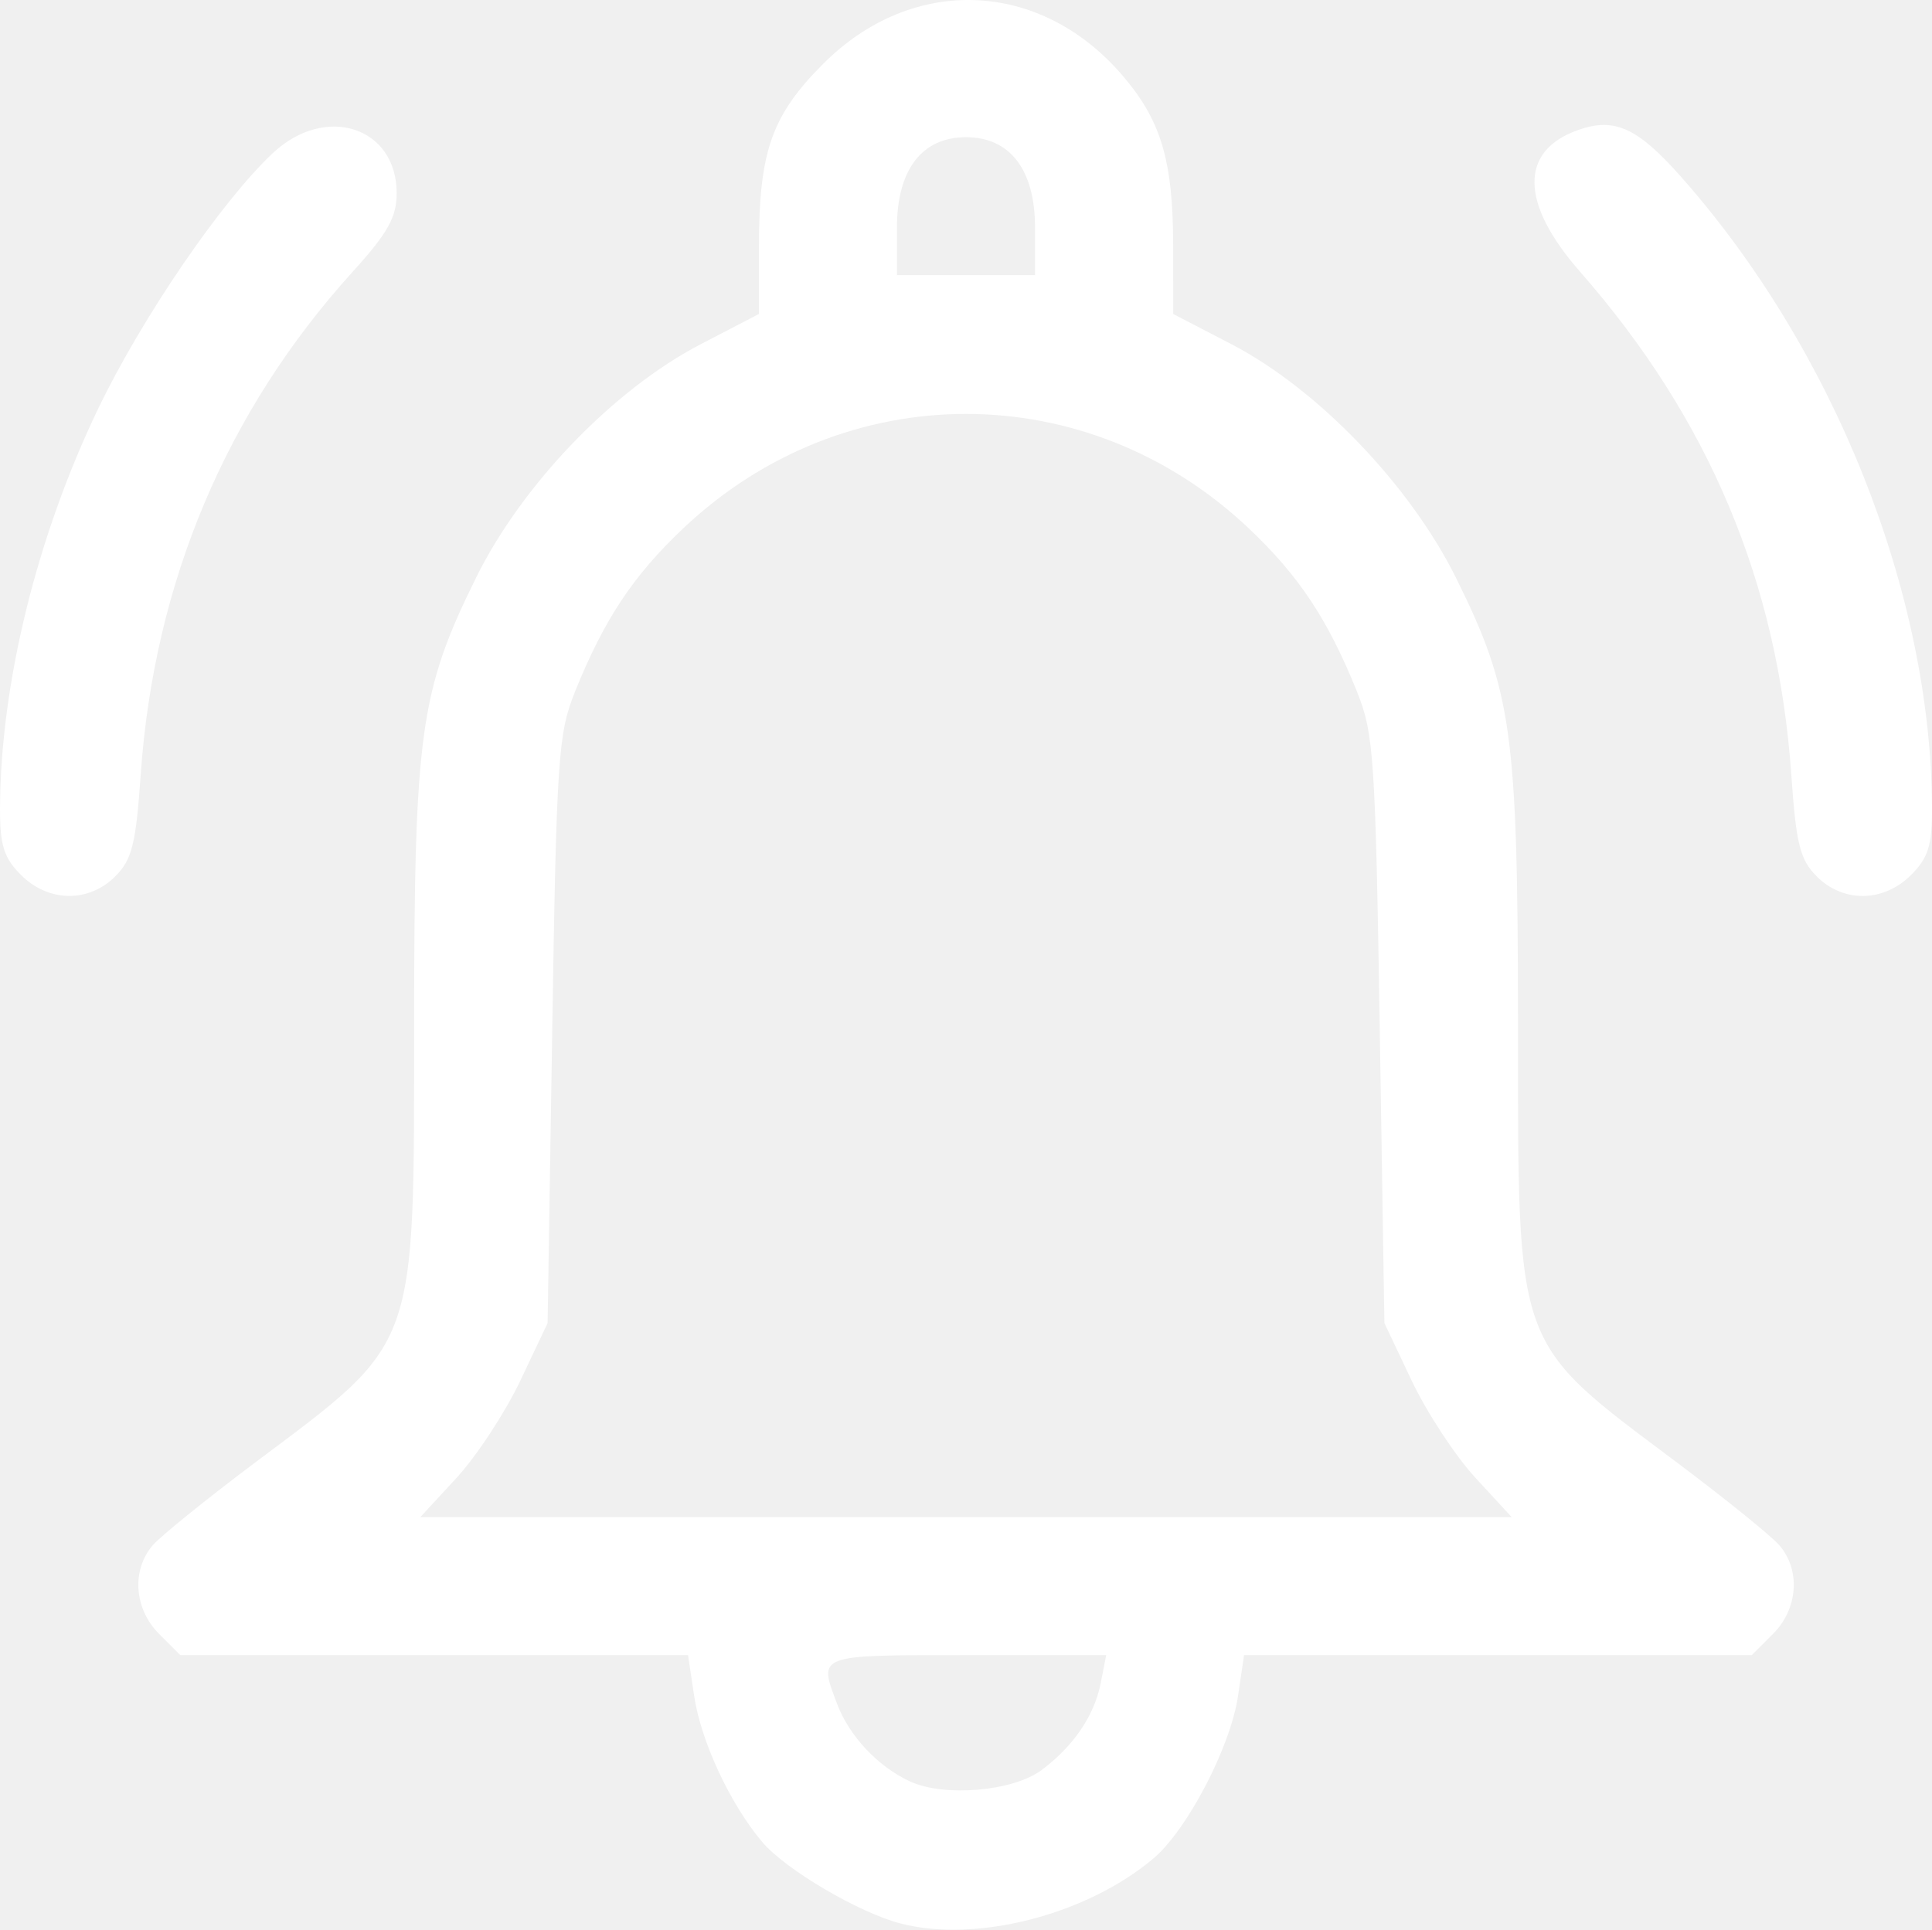
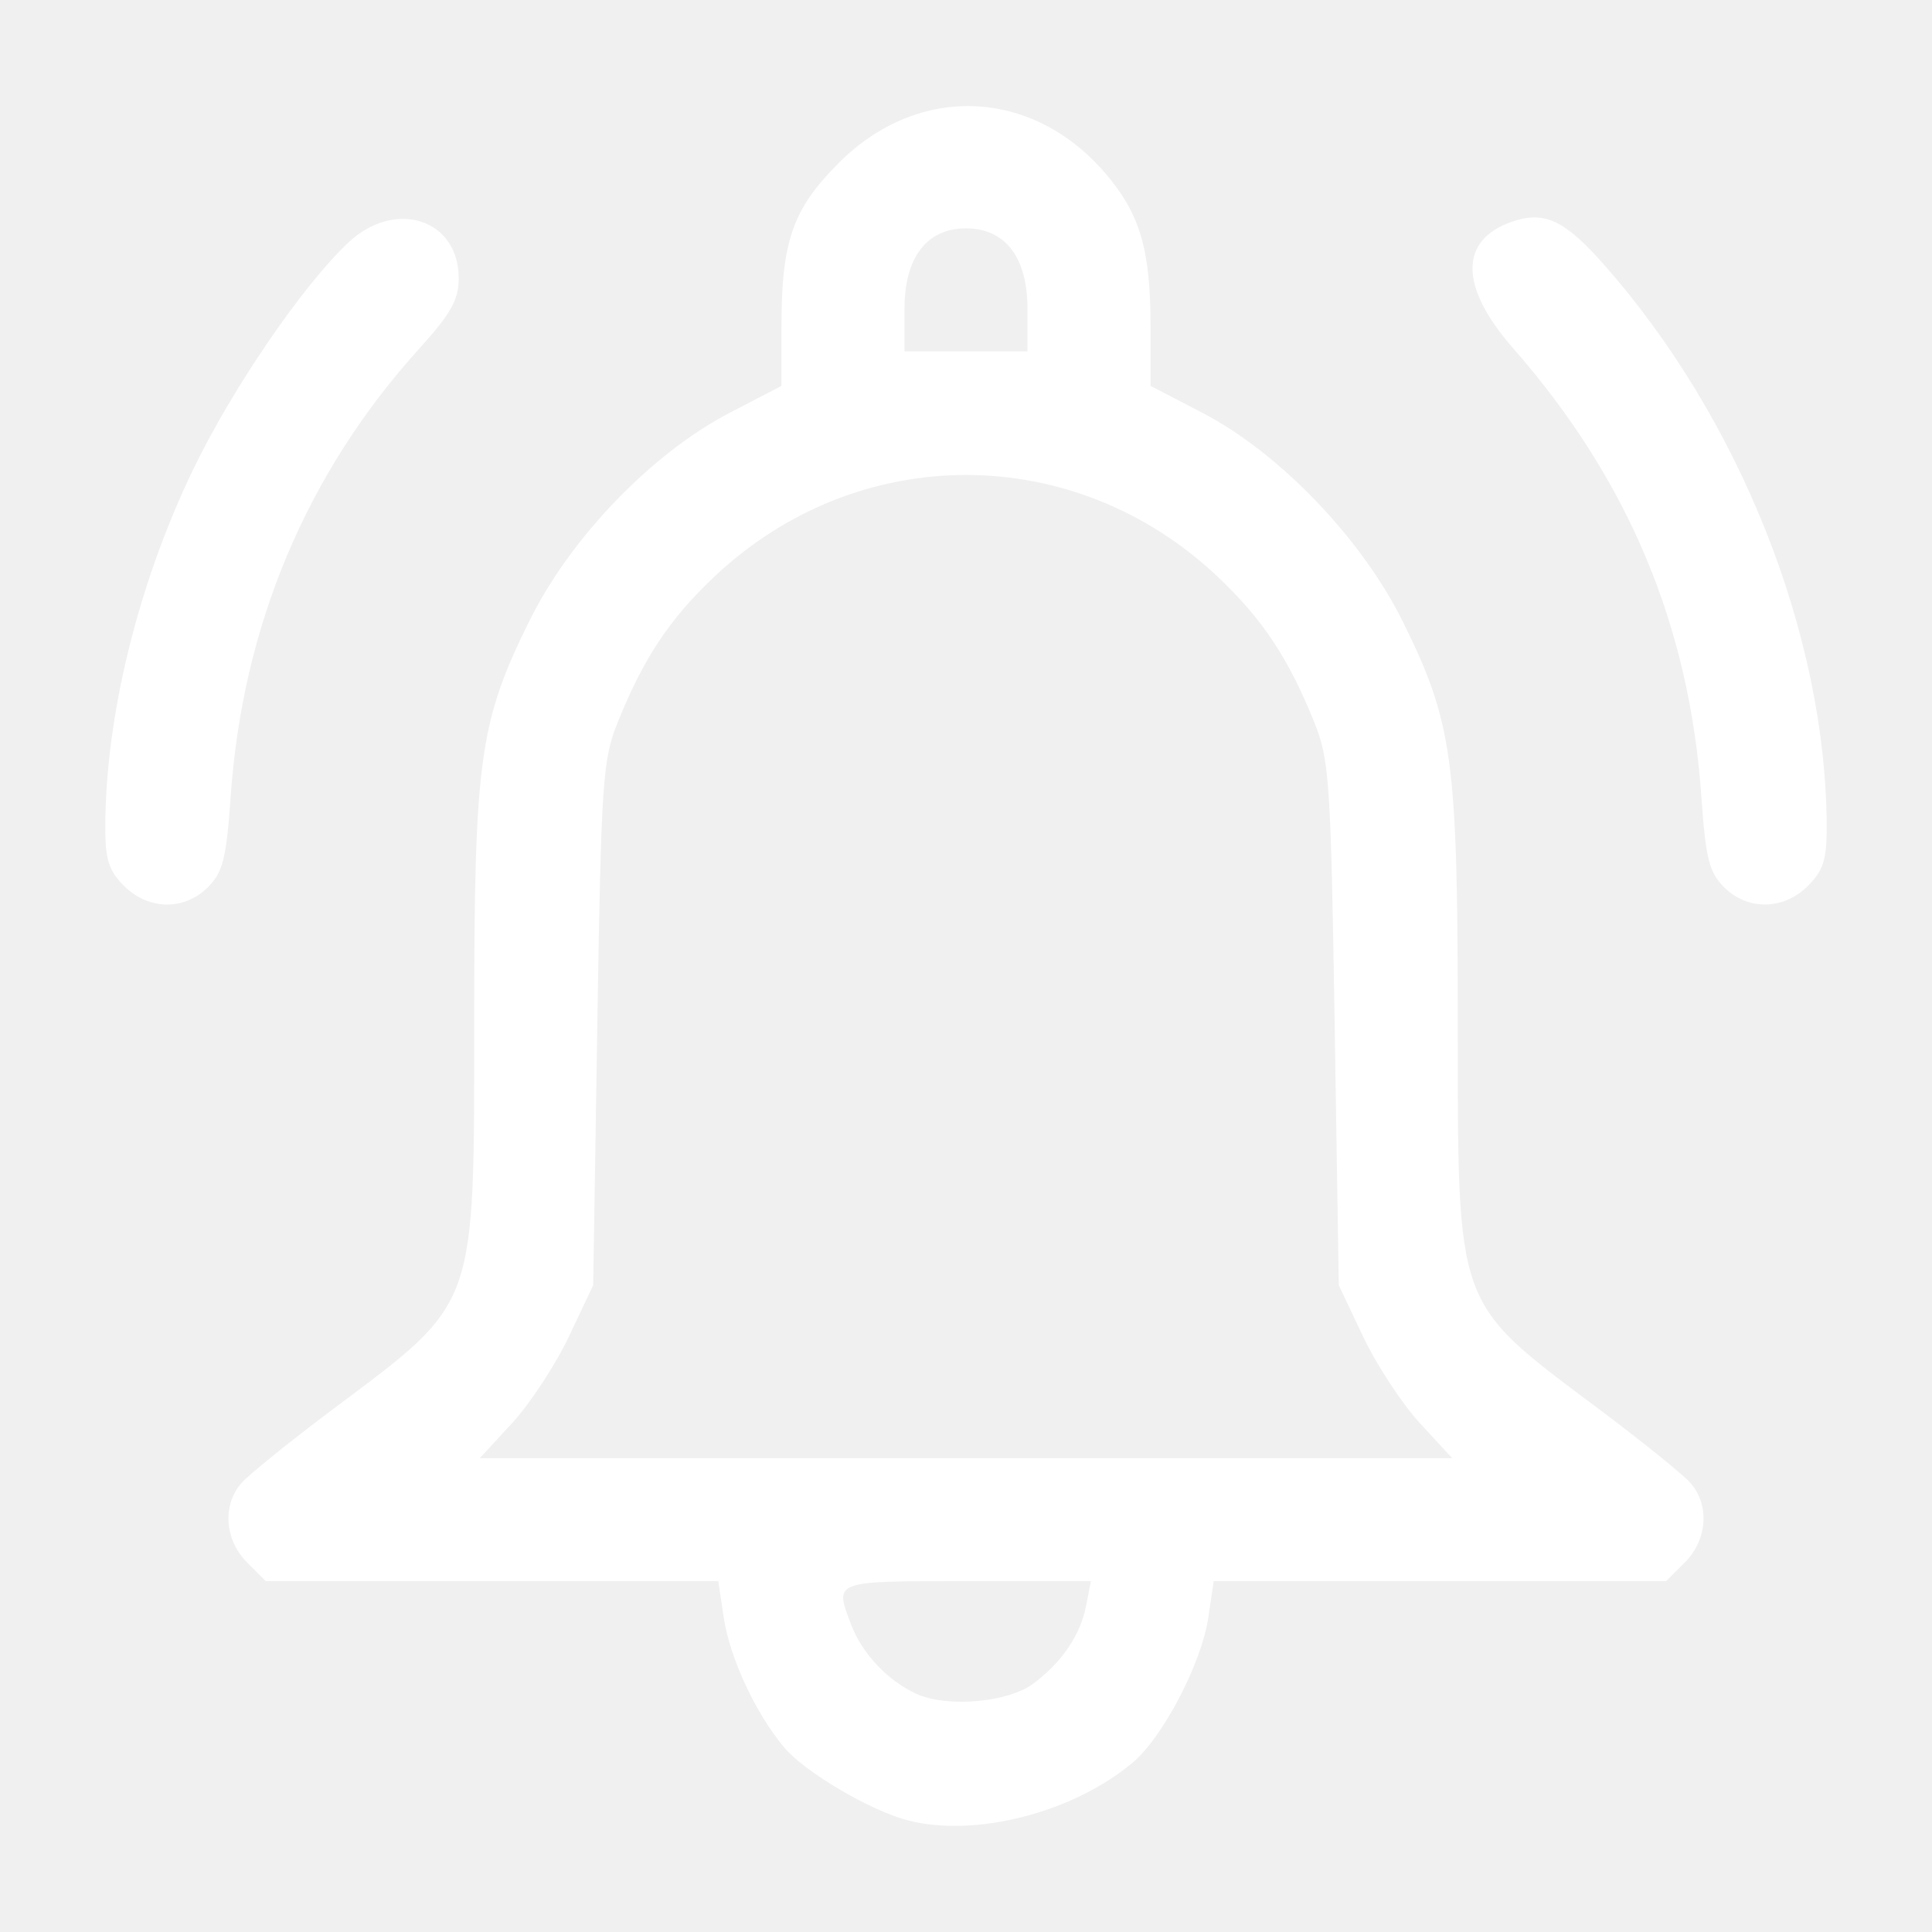
- <svg xmlns="http://www.w3.org/2000/svg" width="59.256mm" height="59.201mm" viewBox="0 0 59.256 59.201" version="1.1" id="svg8">
+ <svg xmlns="http://www.w3.org/2000/svg" width="64.067mm" height="64.067mm" viewBox="0 0 64.067 64.067" version="1.1" id="svg8">
  <defs id="defs2" />
-   <g id="layer1" transform="translate(19.7666,13.77178)">
-     <path style="fill:#ffffff;stroke-width:0.265;fill-opacity:1" d="m 7.861,45.239 c -1.294,-0.336 -3.542,-1.661 -4.253,-2.506 -0.986,-1.172 -1.876,-3.083 -2.085,-4.481 l -0.187,-1.249 h -7.787 -7.787 l -0.649,-0.649 c -0.771,-0.771 -0.853,-1.971 -0.186,-2.729 0.255,-0.29 1.654,-1.42 3.109,-2.512 5.047,-3.787 4.893,-3.364 4.899,-13.523 0.005,-8.89 0.182,-10.161 1.901,-13.642 1.409,-2.854 4.216,-5.771 6.891,-7.161 l 1.782,-0.926 0.002,-2.086 c 0.003,-2.907 0.394,-4.012 1.978,-5.596 2.735,-2.735 6.654,-2.578 9.175,0.368 1.185,1.384 1.549,2.61 1.551,5.228 l 0.002,2.086 1.784,0.926 c 2.647,1.374 5.482,4.326 6.895,7.18 1.712,3.455 1.89,4.736 1.895,13.623 0.006,10.159 -0.147,9.736 4.899,13.523 1.455,1.092 2.854,2.223 3.109,2.512 0.667,0.758 0.585,1.958 -0.186,2.729 l -0.649,0.649 h -7.787 -7.787 l -0.186,1.257 c -0.231,1.566 -1.559,4.111 -2.602,4.989 -2.048,1.723 -5.424,2.591 -7.74,1.989 z m 4.319,-4.709 c 0.98,-0.732 1.617,-1.669 1.813,-2.666 l 0.168,-0.86 H 9.895 c -4.639,0 -4.565,-0.028 -3.984,1.504 0.373,0.983 1.251,1.917 2.231,2.37 1.054,0.488 3.161,0.306 4.038,-0.348 z m 13.303,-8.969 c -0.613,-0.665 -1.491,-2.005 -1.952,-2.977 l -0.837,-1.767 -0.142,-8.996 C 22.419,9.465 22.37,8.727 21.85,7.438 c -0.89,-2.208 -1.779,-3.548 -3.32,-5.005 -4.943,-4.675 -12.395,-4.675 -17.337,0 -1.541,1.457 -2.43,2.797 -3.32,5.005 -0.52,1.289 -0.57,2.027 -0.702,10.384 l -0.142,8.996 -0.837,1.767 c -0.461,0.972 -1.339,2.311 -1.952,2.977 l -1.115,1.209 H 9.862 26.598 Z M 11.978,-6.797 c 0,-1.765 -0.766,-2.766 -2.117,-2.766 -1.351,0 -2.117,1.001 -2.117,2.766 v 1.467 h 2.117 2.117 z M -19.122,13.071 c -0.528,-0.528 -0.648,-0.912 -0.644,-2.051 0.014,-3.807 1.125,-8.328 3.008,-12.249 1.344,-2.798 3.786,-6.372 5.362,-7.848 1.613,-1.511 3.795,-0.803 3.795,1.231 0,0.739 -0.269,1.22 -1.349,2.412 -3.882,4.287 -6.092,9.533 -6.502,15.439 -0.147,2.121 -0.266,2.596 -0.78,3.109 -0.815,0.815 -2.051,0.797 -2.891,-0.044 z m 55.077,0.044 C 35.441,12.601 35.322,12.127 35.175,10.006 34.765,4.111 32.655,-0.918 28.694,-5.437 c -1.848,-2.108 -1.864,-3.718 -0.042,-4.352 1.11,-0.387 1.812,-0.062 3.158,1.461 4.694,5.311 7.656,12.773 7.68,19.349 0.004,1.139 -0.116,1.523 -0.644,2.051 -0.84,0.84 -2.076,0.859 -2.891,0.044 z" id="path889" />
+   <g id="layer1" transform="translate(23.54636,16.18058)">
+     <path style="fill:#ffffff;fill-opacity:1;stroke-width:0.255" d="M 6.56,44.185 C 5.313,43.861 3.147,42.585 2.462,41.771 1.512,40.642 0.655,38.801 0.453,37.455 L 0.273,36.252 H -7.229 -14.731 l -0.626,-0.626 c -0.743,-0.743 -0.822,-1.899 -0.18,-2.629 0.245,-0.279 1.593,-1.368 2.995,-2.42 4.862,-3.648 4.714,-3.241 4.72,-13.027 0.005,-8.564 0.176,-9.789 1.831,-13.142 1.357,-2.749 4.061,-5.559 6.639,-6.898 L 2.366,-3.383 2.368,-5.392 c 0.003,-2.8 0.379,-3.865 1.905,-5.391 2.635,-2.635 6.41,-2.484 8.839,0.354 1.141,1.333 1.492,2.514 1.494,5.036 l 0.002,2.01 1.718,0.892 c 2.55,1.324 5.281,4.168 6.643,6.917 1.649,3.328 1.821,4.562 1.826,13.123 0.006,9.787 -0.142,9.379 4.72,13.027 1.402,1.052 2.75,2.141 2.995,2.42 0.642,0.731 0.563,1.886 -0.18,2.629 l -0.625,0.626 H 24.203 16.701 l -0.179,1.211 c -0.223,1.508 -1.502,3.961 -2.507,4.806 -1.973,1.66 -5.225,2.496 -7.456,1.916 z m 4.161,-4.536 c 0.944,-0.705 1.558,-1.608 1.746,-2.569 L 12.629,36.252 H 8.519 c -4.469,0 -4.397,-0.027 -3.838,1.449 0.359,0.947 1.205,1.846 2.15,2.283 1.016,0.47 3.046,0.295 3.89,-0.335 z M 23.536,31.009 C 22.945,30.368 22.099,29.078 21.656,28.141 L 20.849,26.439 20.712,17.773 C 20.585,9.722 20.537,9.011 20.036,7.77 19.179,5.643 18.322,4.352 16.838,2.948 12.076,-1.556 4.898,-1.556 0.136,2.948 -1.348,4.352 -2.204,5.643 -3.062,7.77 -3.562,9.011 -3.61,9.722 -3.738,17.773 l -0.137,8.666 -0.807,1.703 c -0.444,0.936 -1.29,2.227 -1.88,2.867 l -1.074,1.165 H 8.487 24.61 Z M 10.526,-5.943 c 0,-1.701 -0.738,-2.665 -2.039,-2.665 -1.301,0 -2.039,0.964 -2.039,2.665 v 1.413 H 8.487 10.526 Z M -19.434,13.196 c -0.509,-0.509 -0.625,-0.878 -0.621,-1.975 0.014,-3.667 1.083,-8.022 2.898,-11.8 1.295,-2.696 3.647,-6.138 5.166,-7.561 1.554,-1.456 3.656,-0.774 3.656,1.186 0,0.712 -0.259,1.176 -1.299,2.324 -3.74,4.13 -5.868,9.184 -6.264,14.873 -0.142,2.043 -0.257,2.5 -0.751,2.995 -0.785,0.785 -1.976,0.767 -2.785,-0.042 z m 53.058,0.042 c -0.495,-0.495 -0.609,-0.952 -0.751,-2.995 -0.395,-5.679 -2.428,-10.523 -6.244,-14.877 -1.78,-2.031 -1.795,-3.581 -0.041,-4.193 1.07,-0.373 1.746,-0.06 3.042,1.407 4.522,5.116 7.375,12.305 7.399,18.64 0.004,1.097 -0.112,1.467 -0.621,1.975 -0.809,0.809 -2,0.827 -2.785,0.042 z" id="path889" />
  </g>
</svg>
